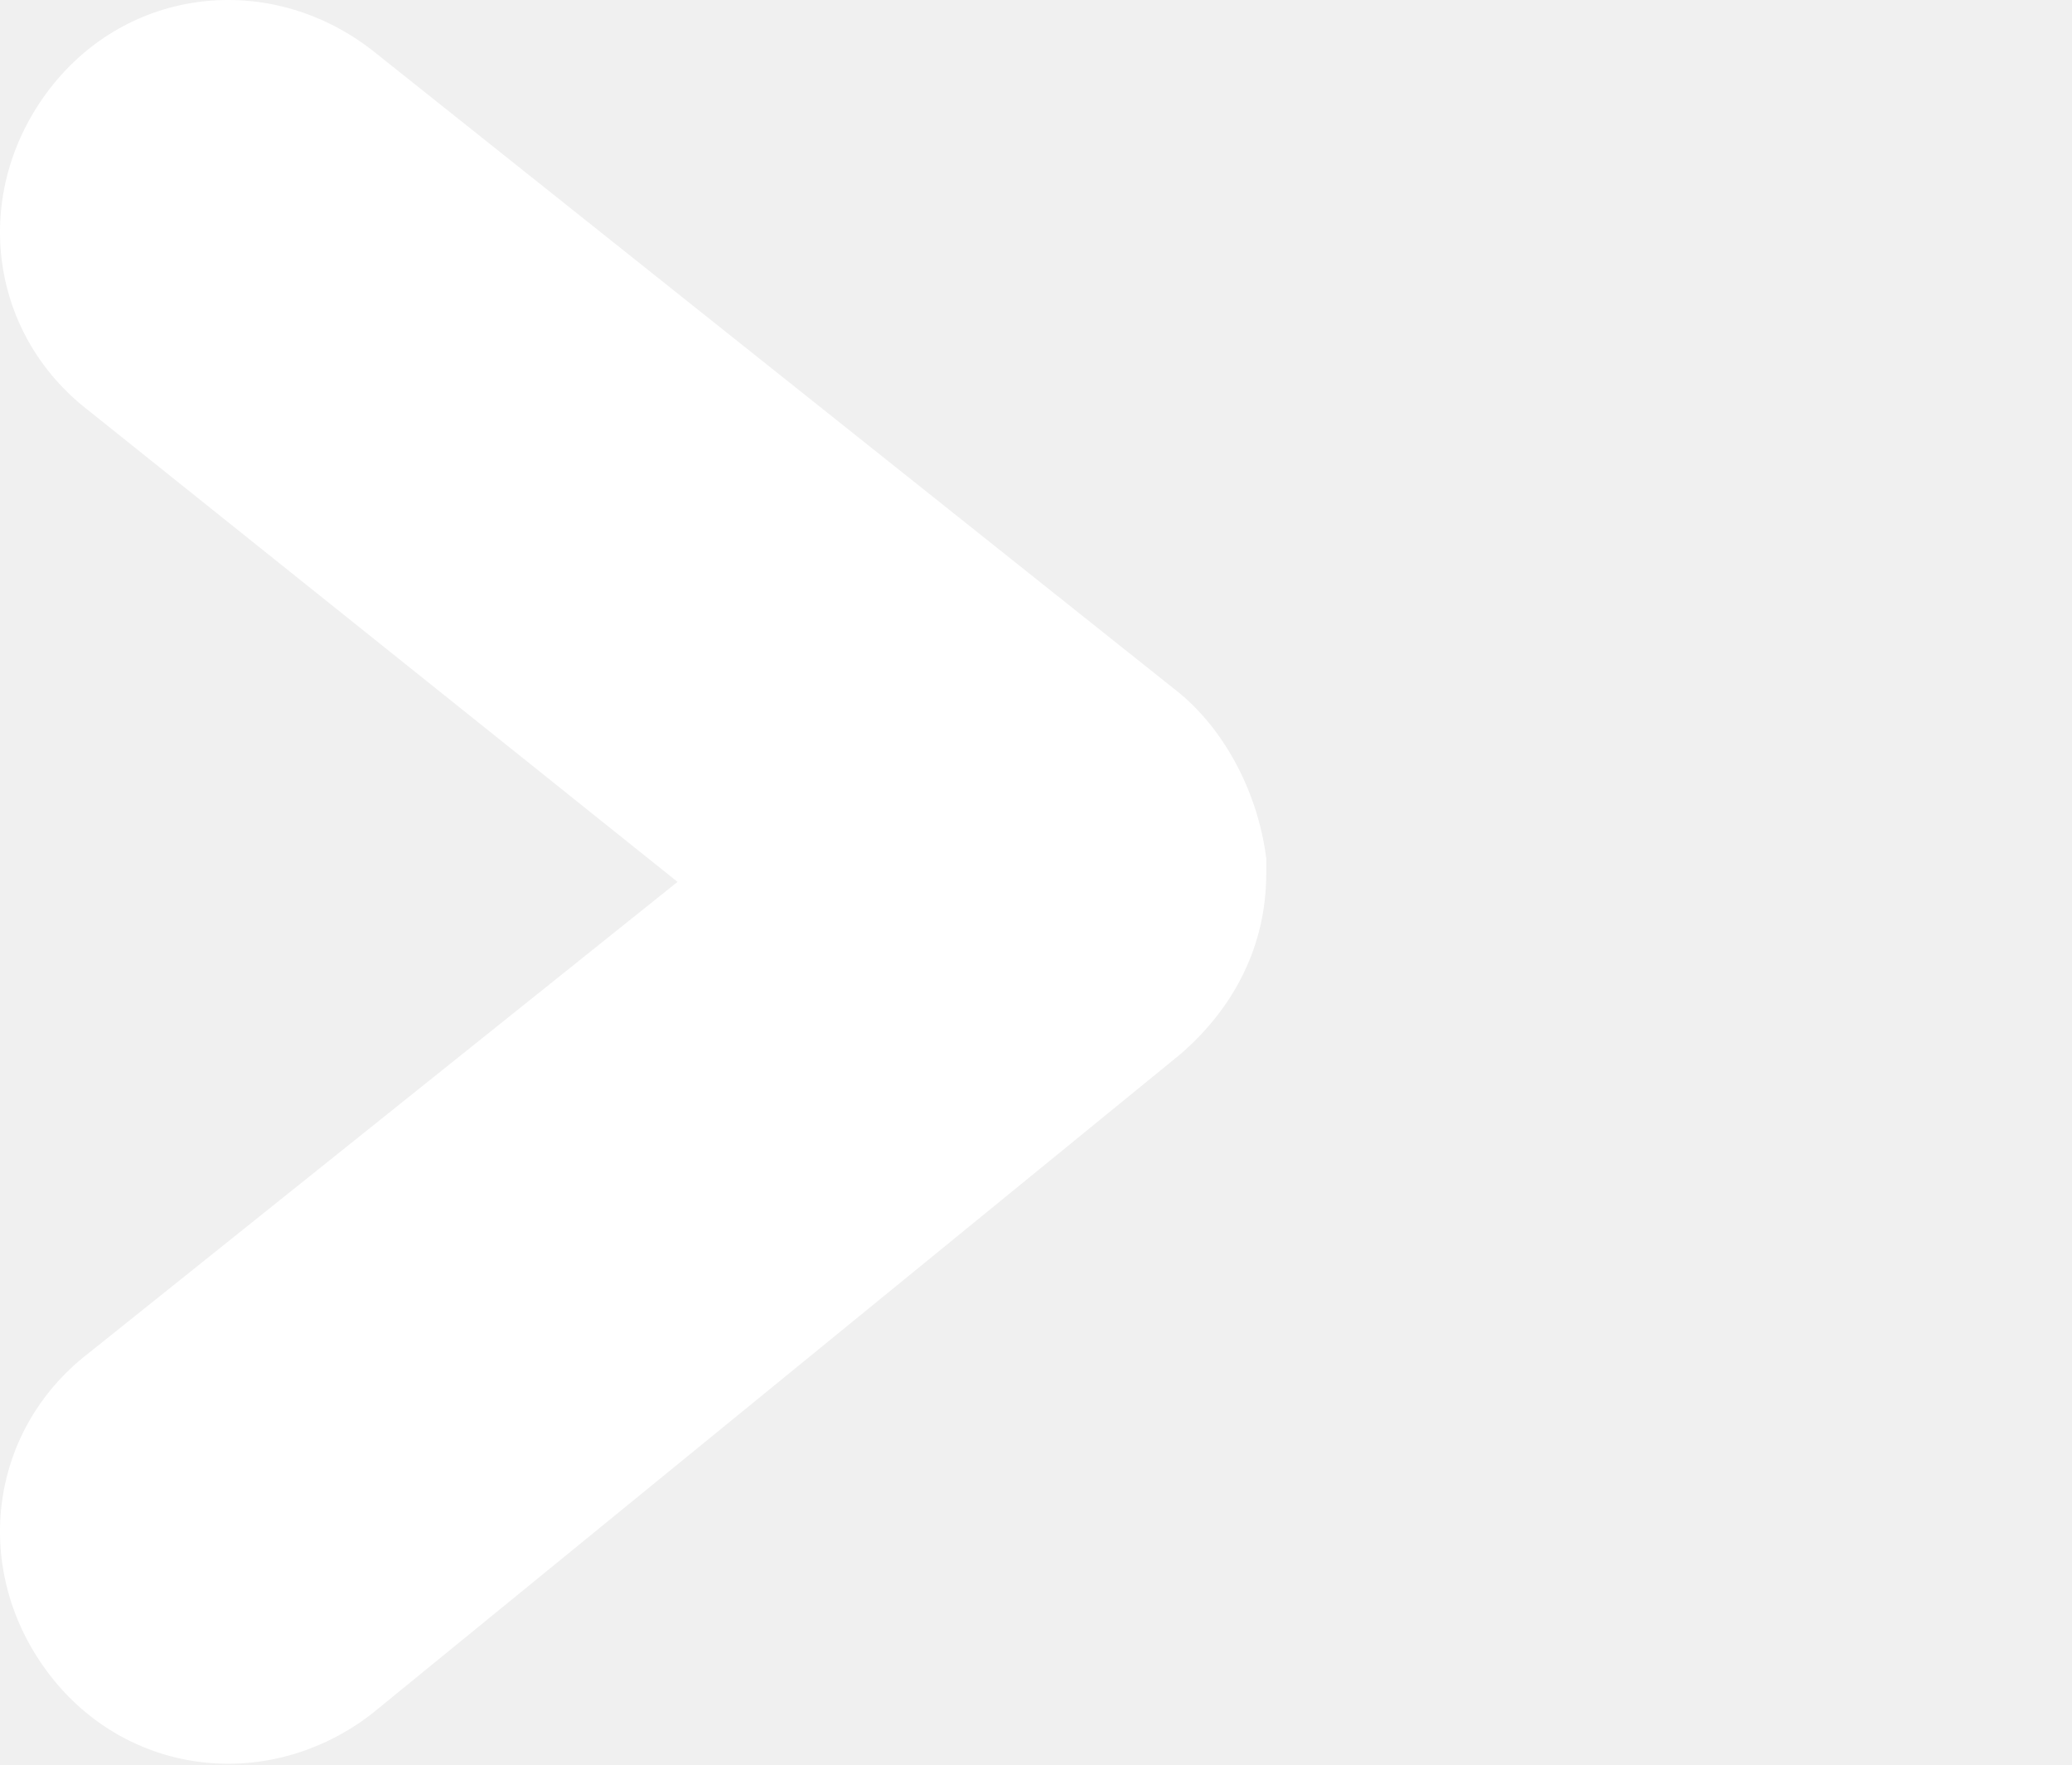
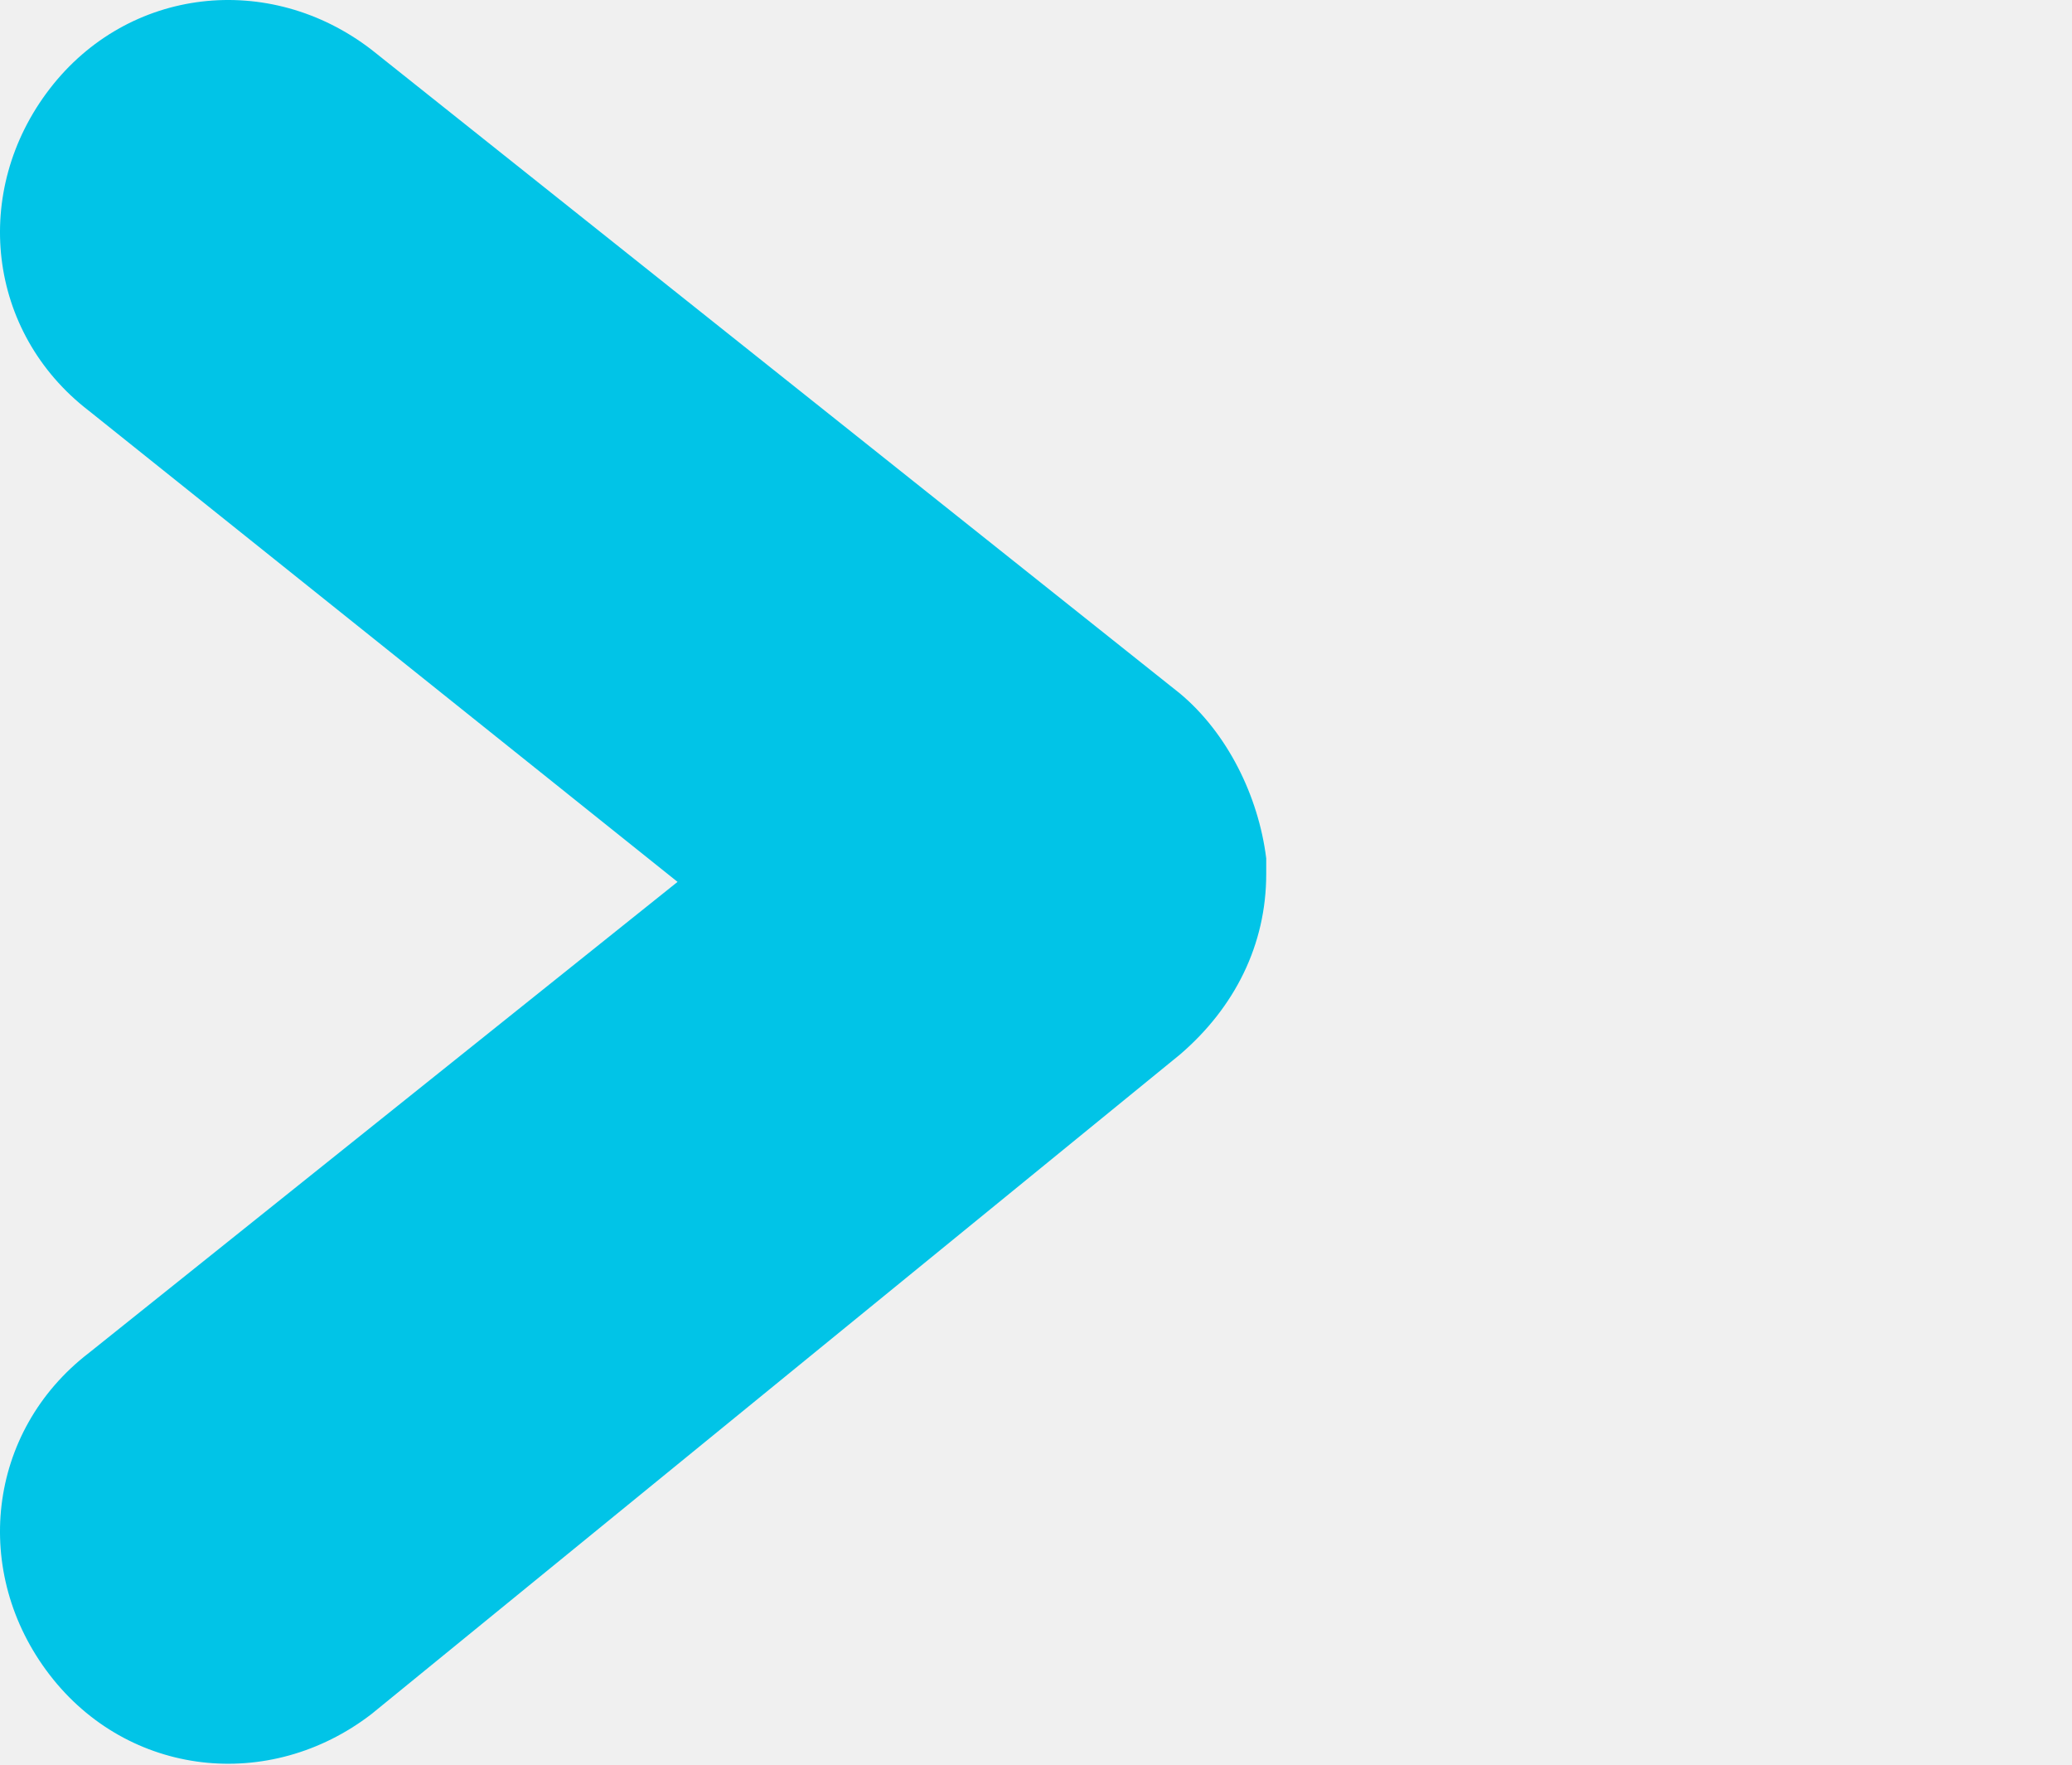
<svg xmlns="http://www.w3.org/2000/svg" width="256px" height="218px" viewBox="0 0 256 218" version="1.1" preserveAspectRatio="xMidYMid">
  <g>
-     <path d="M156.445,106.018 C155.475,98.26 151.596,90.502 145.778,85.653 L45.893,6.133 C33.286,-3.565 15.831,-1.625 6.133,10.982 C-3.565,23.589 -1.625,41.044 10.982,50.742 L83.713,108.927 L10.982,167.112 C-1.625,176.81 -3.565,194.266 6.133,206.872 C15.831,219.479 33.286,221.419 45.893,211.721 L145.778,130.262 C152.566,124.443 156.445,116.685 156.445,107.957 L156.445,106.018" fill="#ffffff" />
+     <path d="M156.445,106.018 C155.475,98.26 151.596,90.502 145.778,85.653 L45.893,6.133 C33.286,-3.565 15.831,-1.625 6.133,10.982 C-3.565,23.589 -1.625,41.044 10.982,50.742 L83.713,108.927 L10.982,167.112 C-1.625,176.81 -3.565,194.266 6.133,206.872 C15.831,219.479 33.286,221.419 45.893,211.721 L145.778,130.262 C152.566,124.443 156.445,116.685 156.445,107.957 L156.445,106.018" fill="#01c4e7" />
  </g>
</svg>
